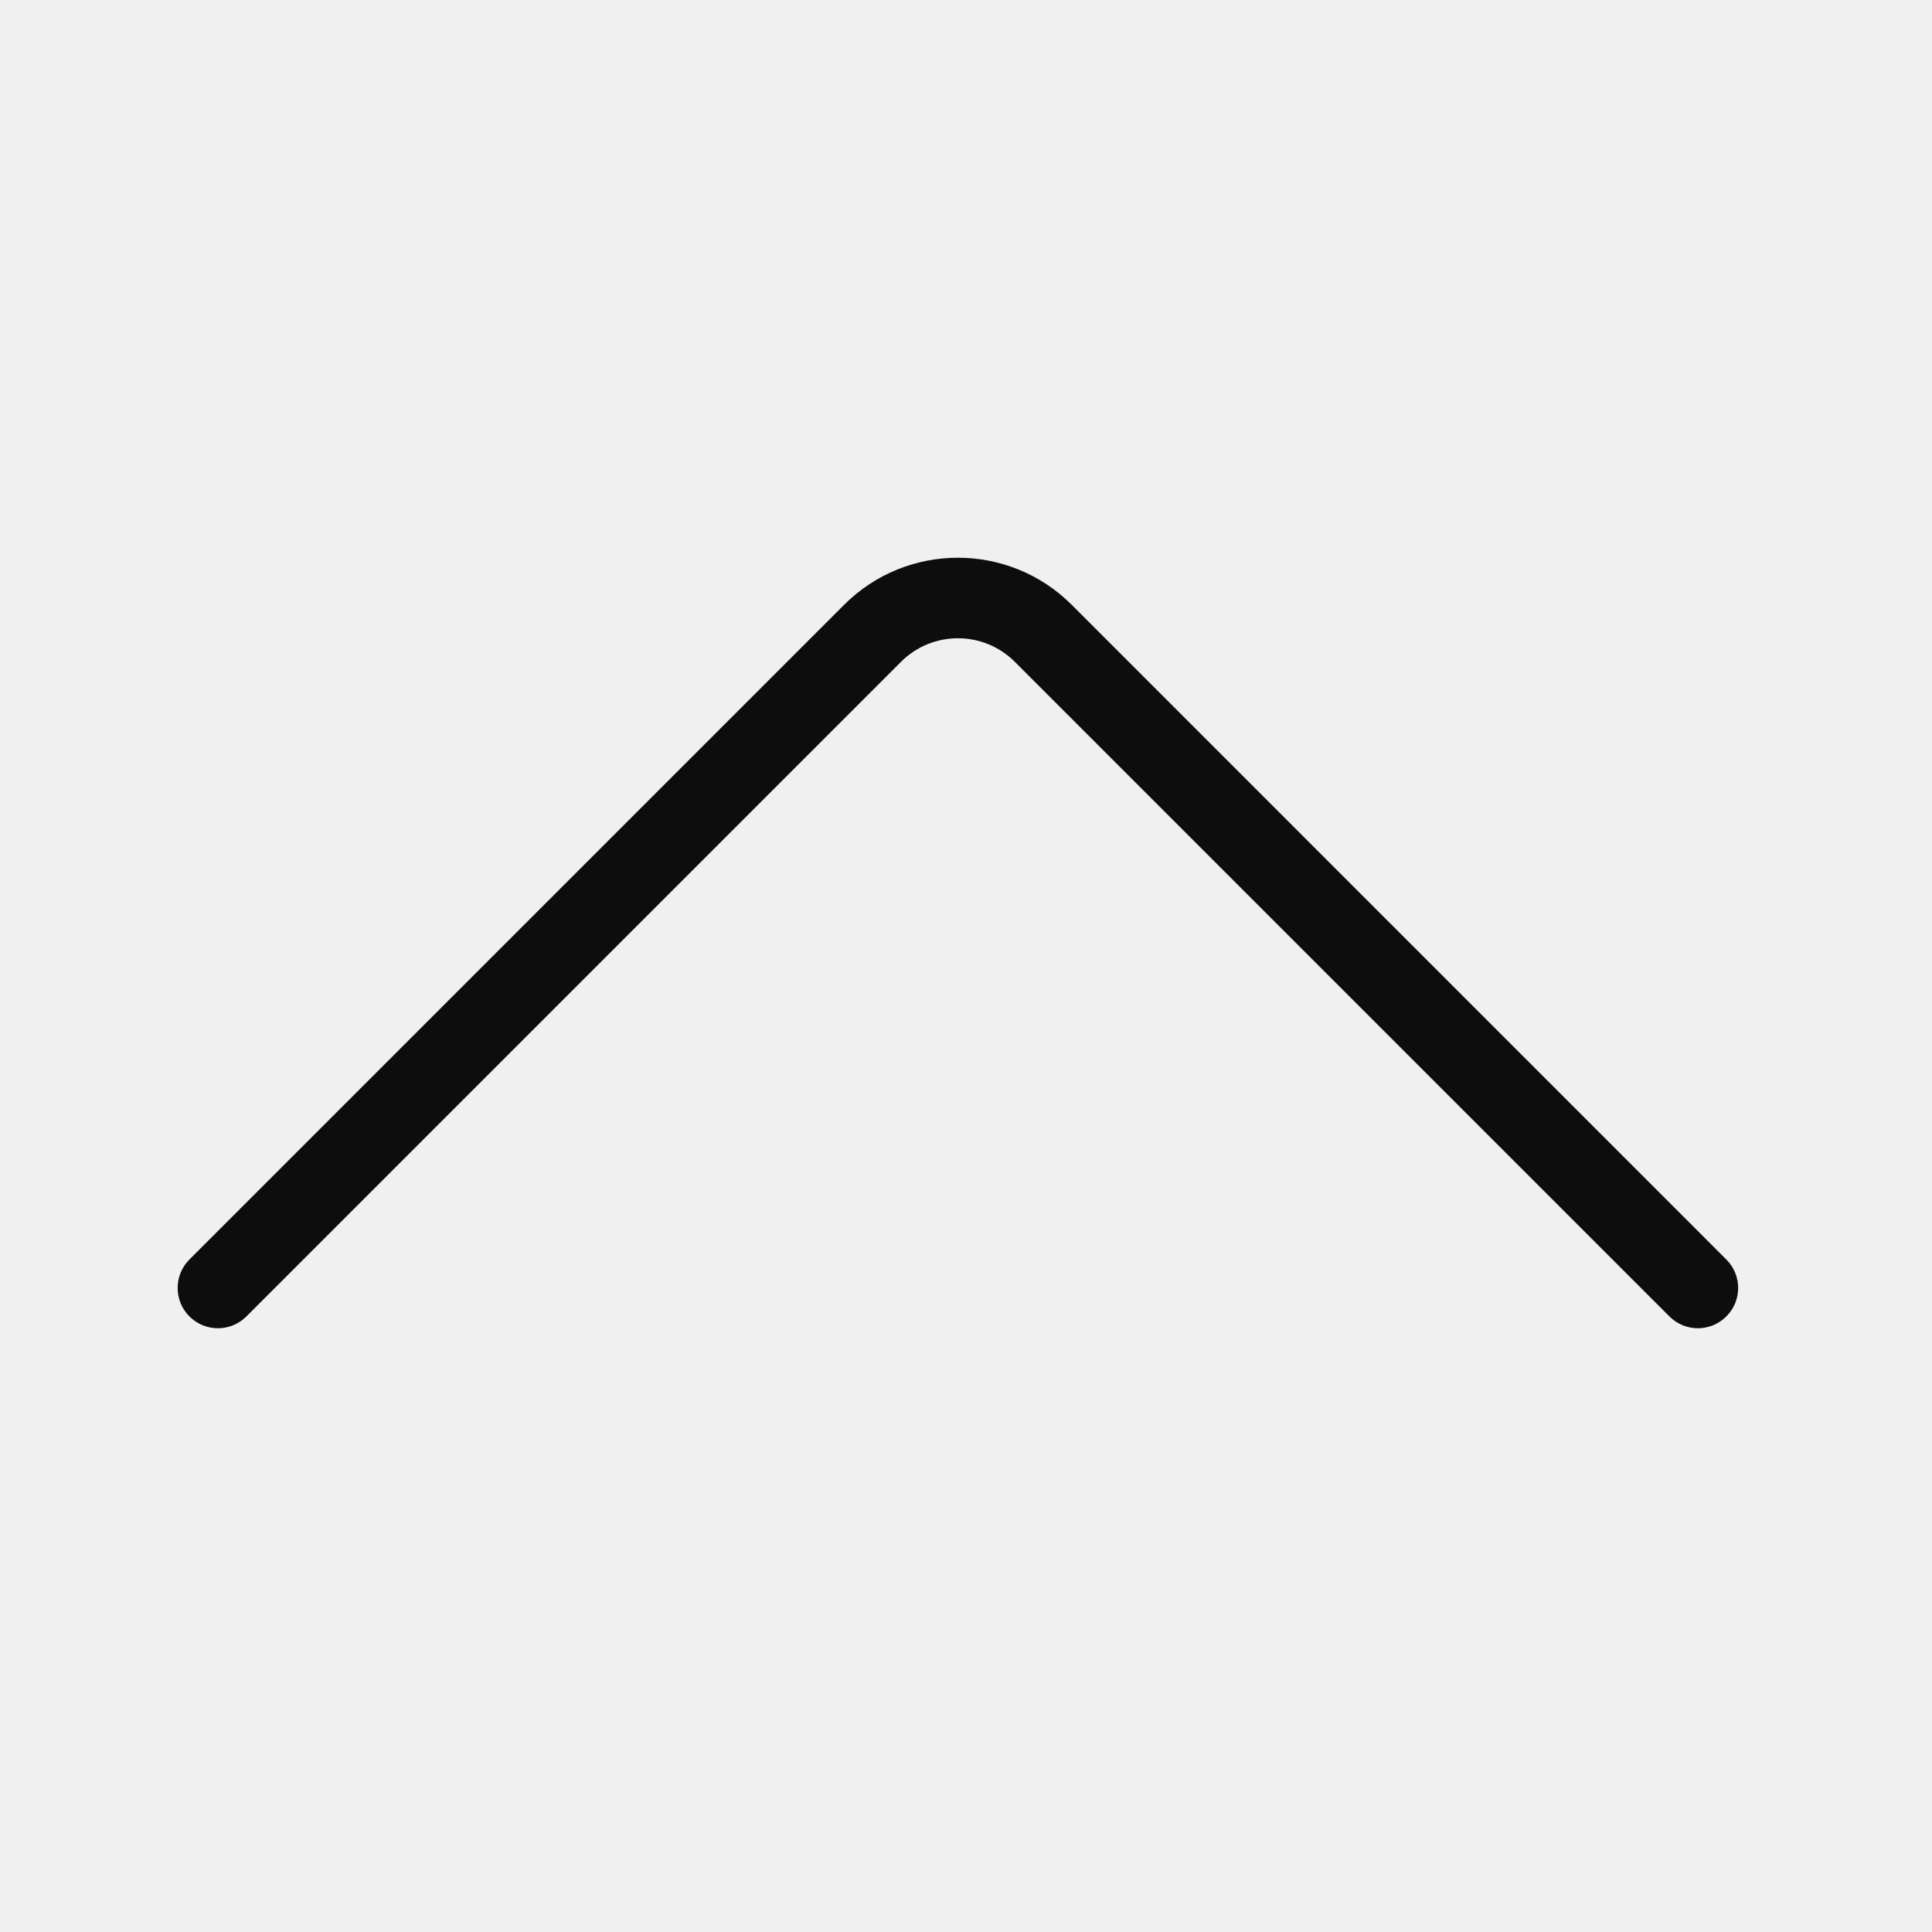
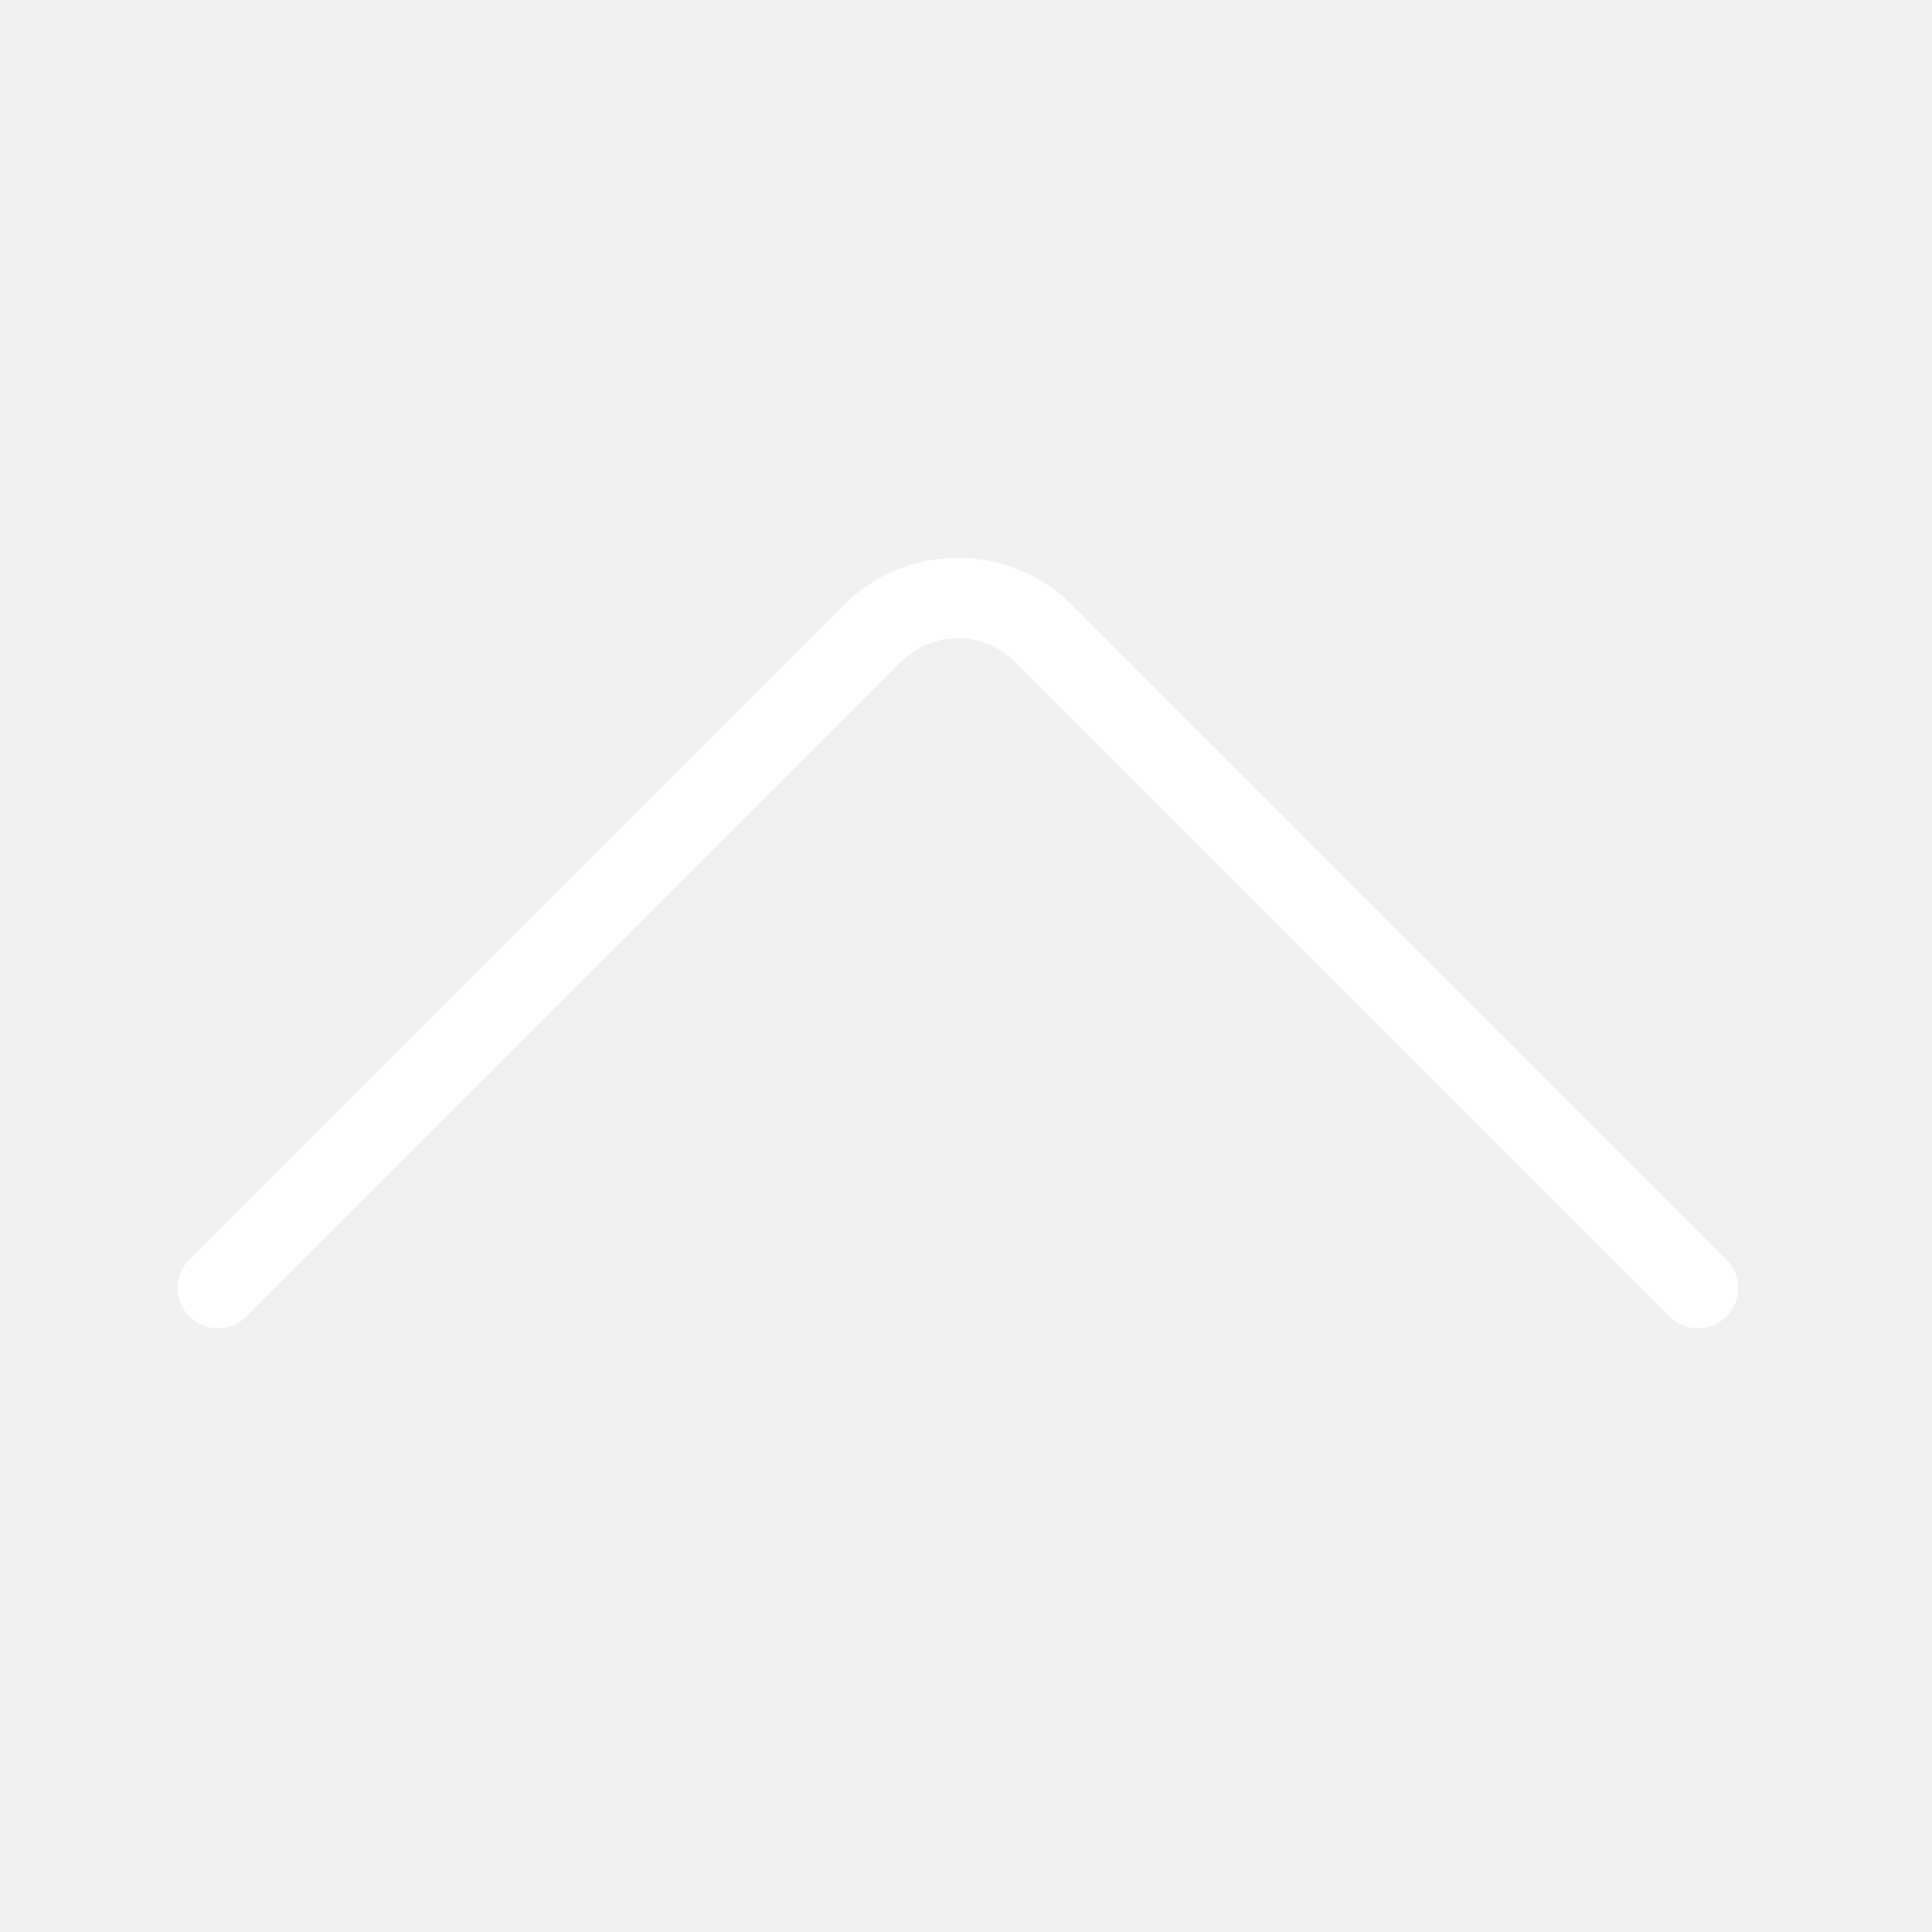
<svg xmlns="http://www.w3.org/2000/svg" width="24" height="24" viewBox="0 0 24 24" fill="none">
-   <path d="M13.314 7.514C12.533 6.733 11.266 6.733 10.485 7.514L2.353 15.646C2.158 15.841 2.158 16.158 2.353 16.353C2.549 16.549 2.865 16.549 3.061 16.353L11.192 8.222C11.583 7.831 12.216 7.831 12.607 8.222L20.738 16.353C20.933 16.549 21.25 16.549 21.445 16.353C21.641 16.158 21.641 15.841 21.445 15.646L13.314 7.514Z" fill="#0D0D0D" />
+   <path d="M13.314 7.514C12.533 6.733 11.266 6.733 10.485 7.514L2.353 15.646C2.158 15.841 2.158 16.158 2.353 16.353C2.549 16.549 2.865 16.549 3.061 16.353L11.192 8.222C11.583 7.831 12.216 7.831 12.607 8.222L20.738 16.353C20.933 16.549 21.25 16.549 21.445 16.353C21.641 16.158 21.641 15.841 21.445 15.646L13.314 7.514Z" fill="white" />
</svg>
